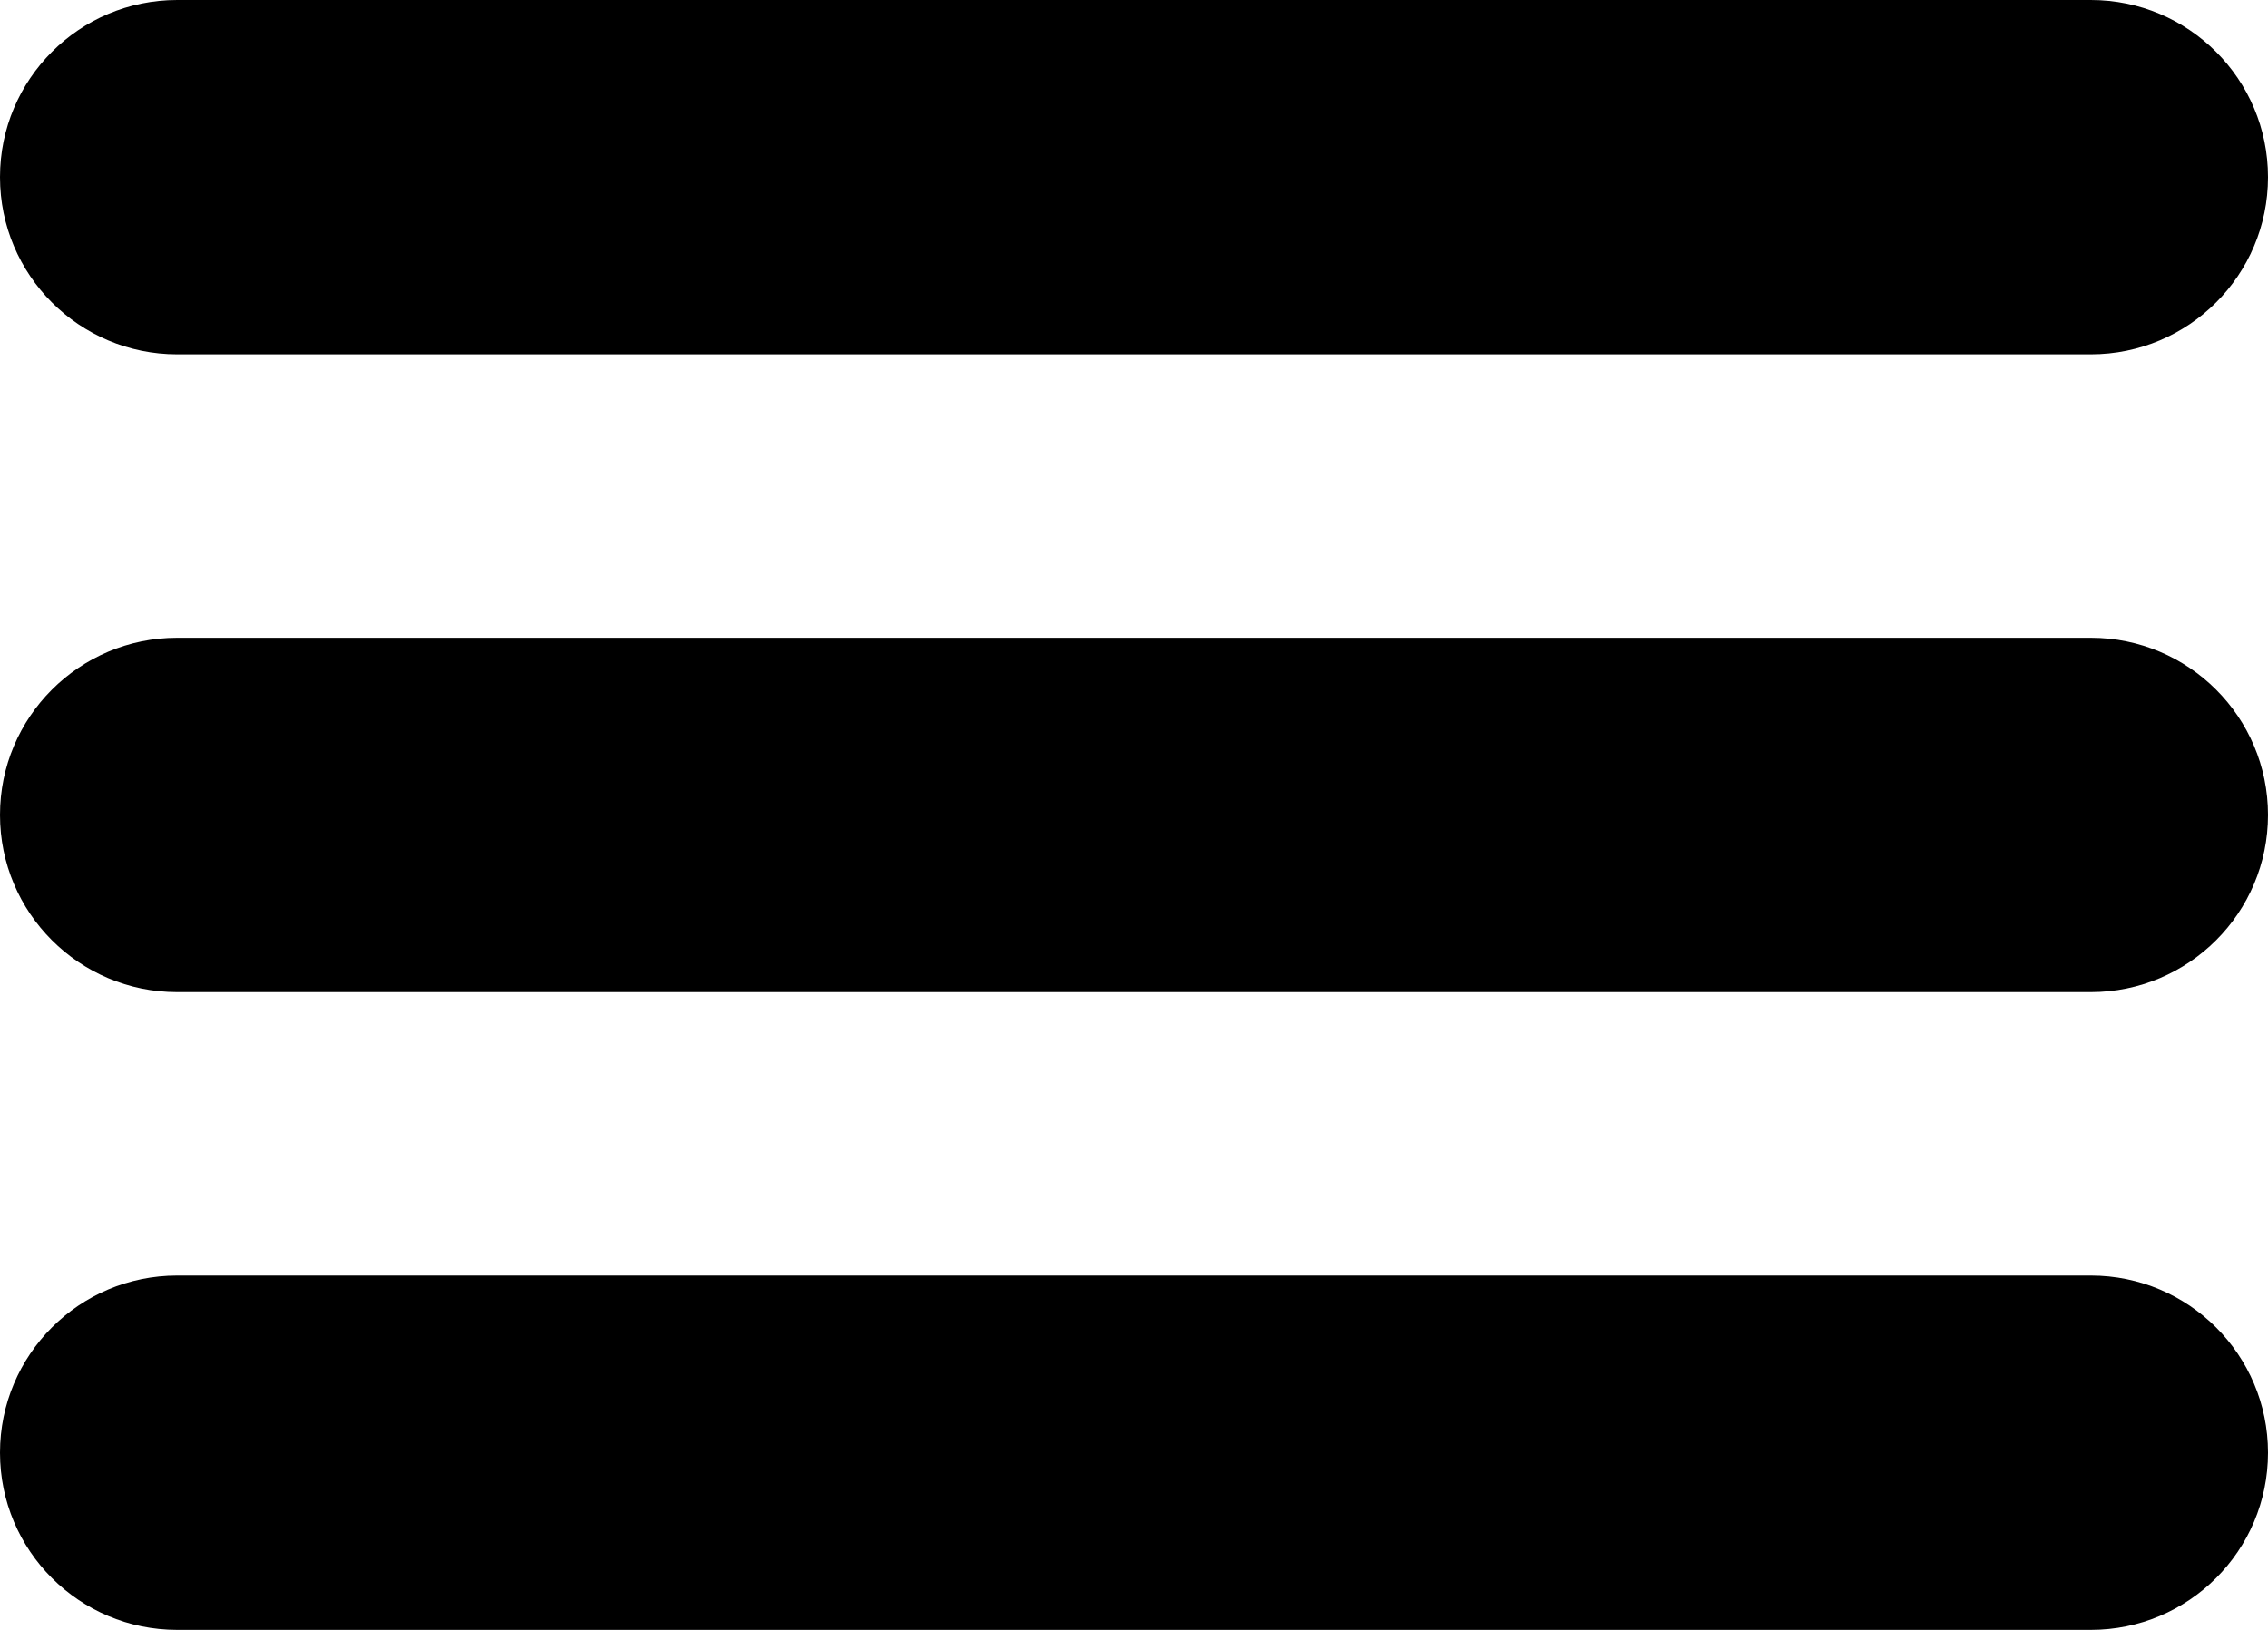
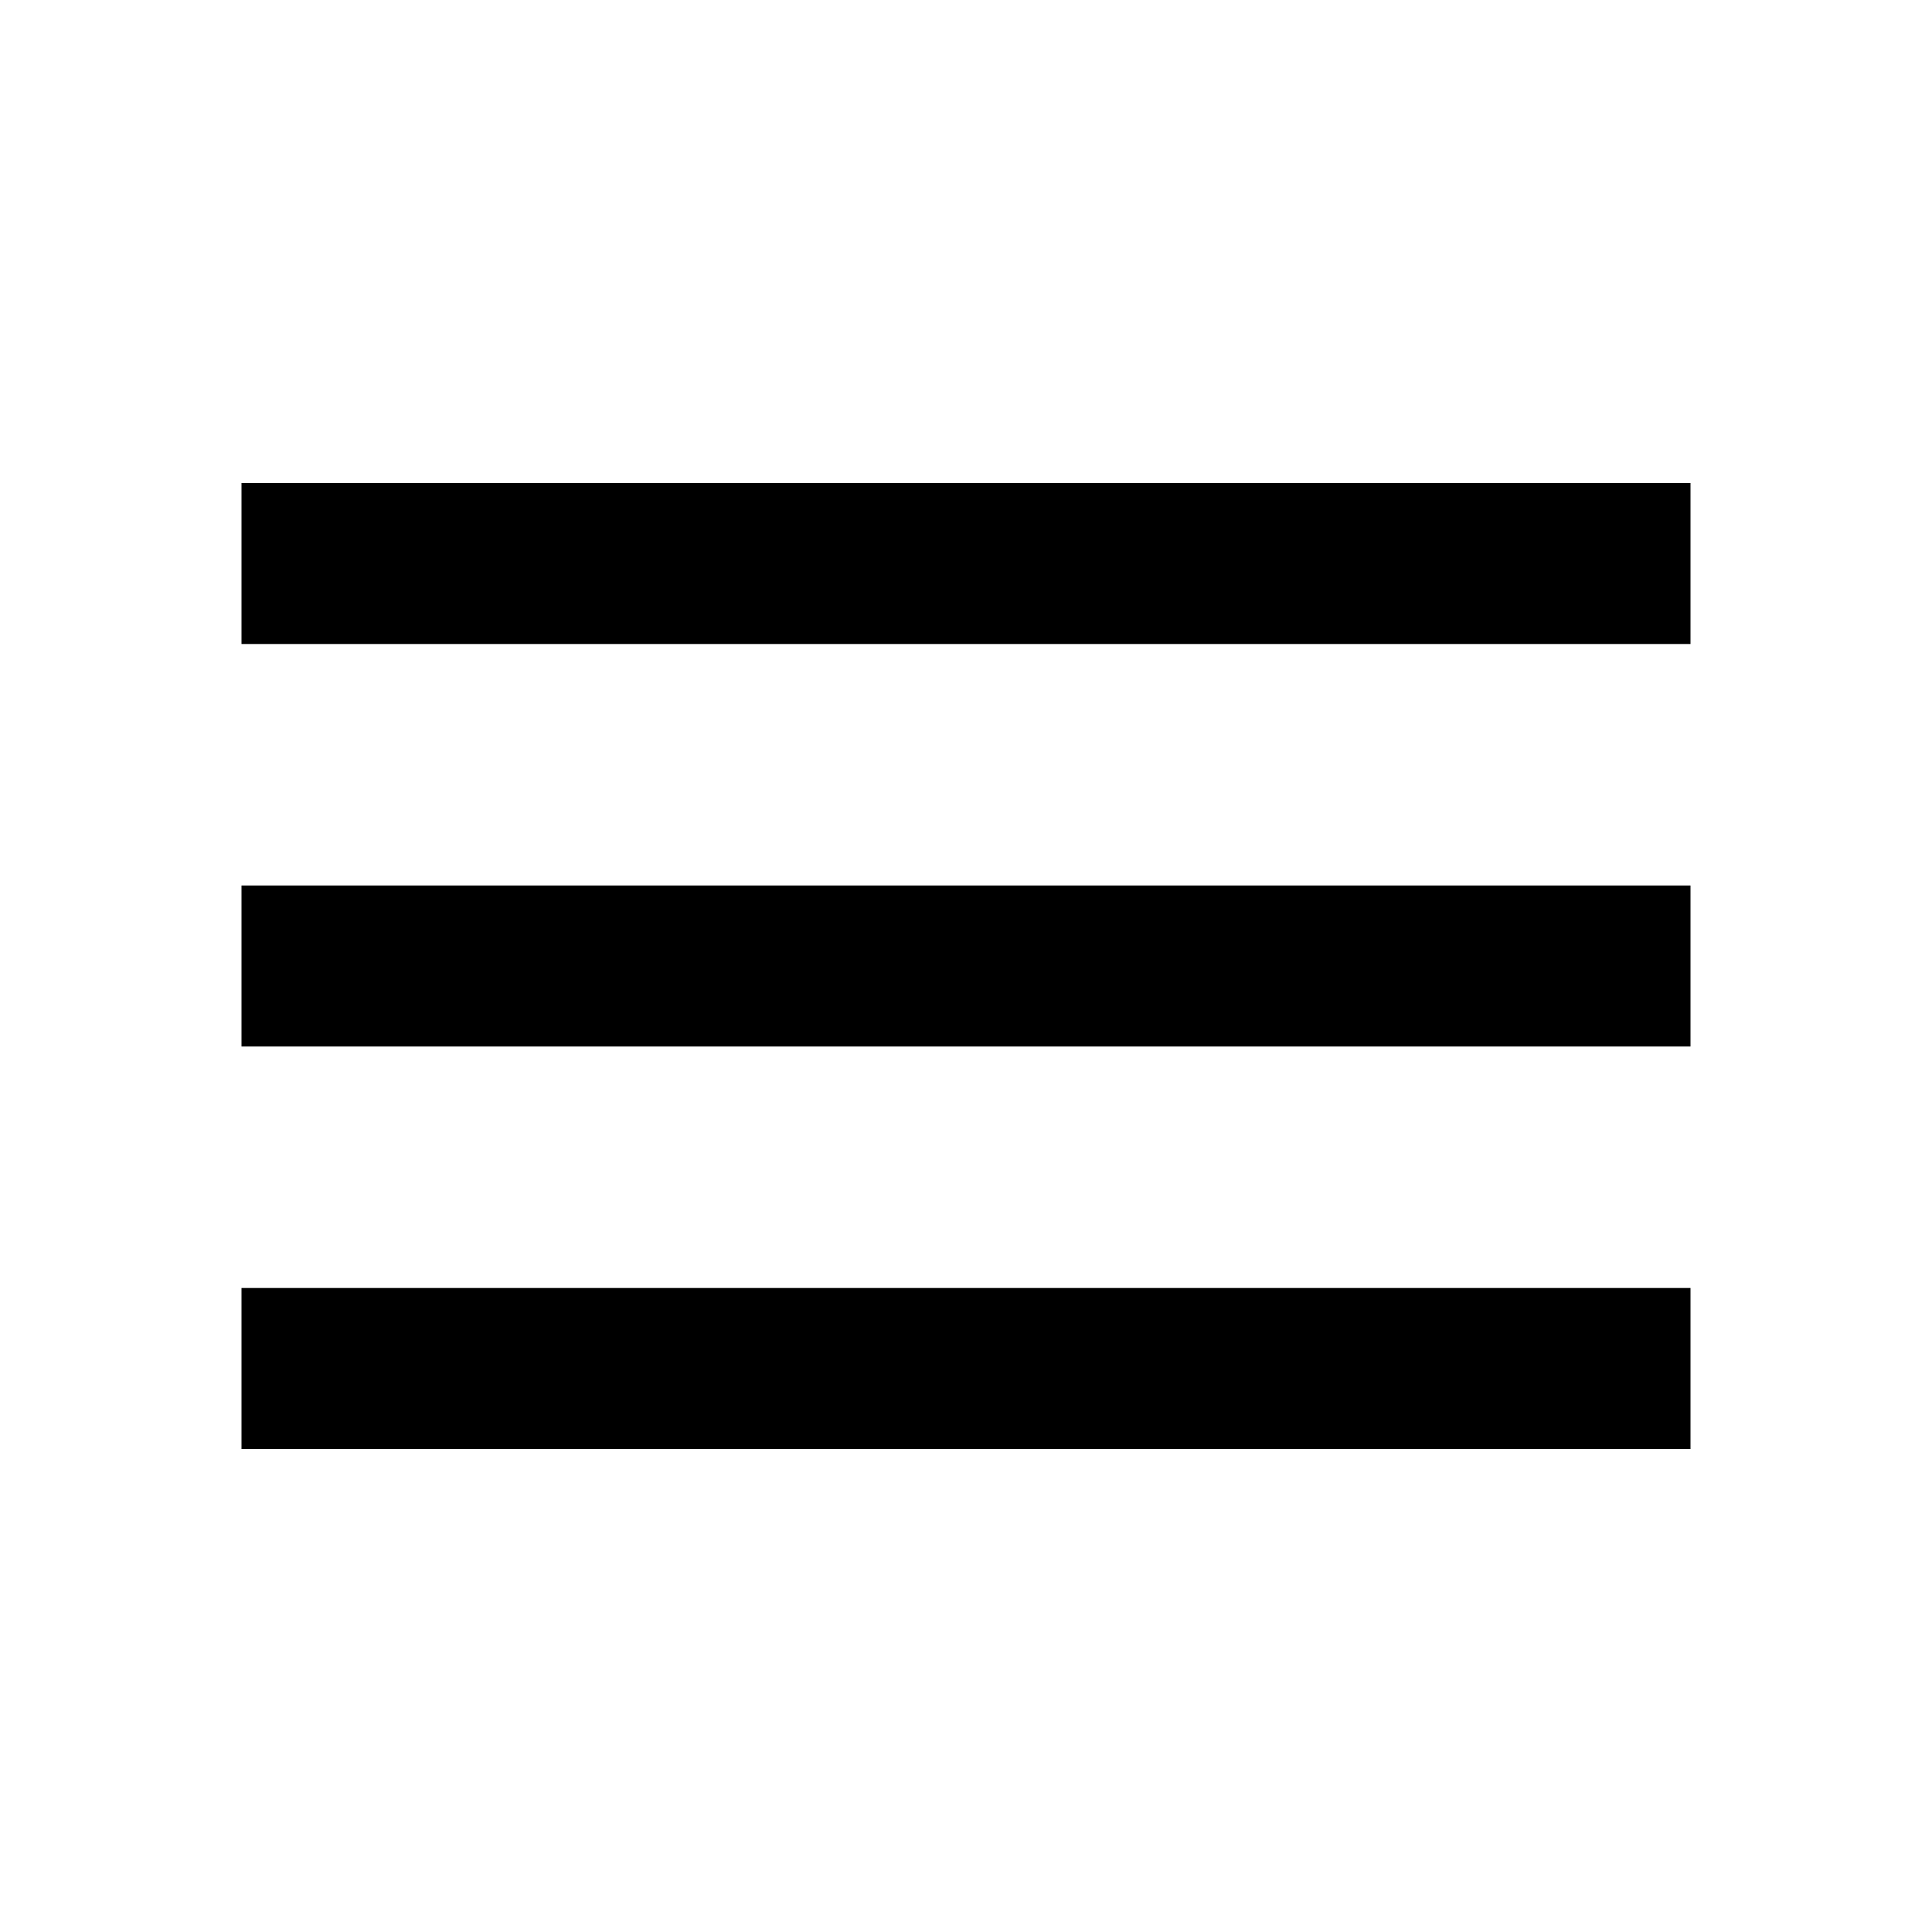
- <svg id="menu" viewBox="0 0 32 23">
-   <path fill="currentColor" fill-rule="evenodd" clip-rule="evenodd" d="M2.5,0 L29.5,0 C30.881,-2.53632657e-16 32,1.119 32,2.5 L32,2.5 C32,3.881 30.881,5 29.5,5 L2.5,5 C1.119,5 1.69088438e-16,3.881 0,2.5 L0,2.5 L0,2.5 C-1.69088438e-16,1.119 1.119,2.53632657e-16 2.5,0 L2.5,0 Z M2.5,18 L29.5,18 C30.881,18 32,19.119 32,20.5 C32,21.881 30.881,23 29.5,23 L2.5,23 C1.119,23 1.69088438e-16,21.881 0,20.5 C-1.69088438e-16,19.119 1.119,18 2.5,18 L2.5,18 Z M2.5,9 L29.5,9 C30.881,9 32,10.119 32,11.5 C32,12.881 30.881,14 29.5,14 L2.5,14 C1.119,14 1.69088438e-16,12.881 0,11.5 C-1.69088438e-16,10.119 1.119,9 2.5,9 L2.5,9 Z" />
+ <svg xmlns="http://www.w3.org/2000/svg" width="48" height="48" viewBox="0 0 48 48">
+   <path fill="currentColor" fill-rule="evenodd" clip-rule="evenodd" d="M6 36h36v-4H6v4zm0-10h36v-4H6v4zm0-14v4h36v-4H6z" />
</svg>
